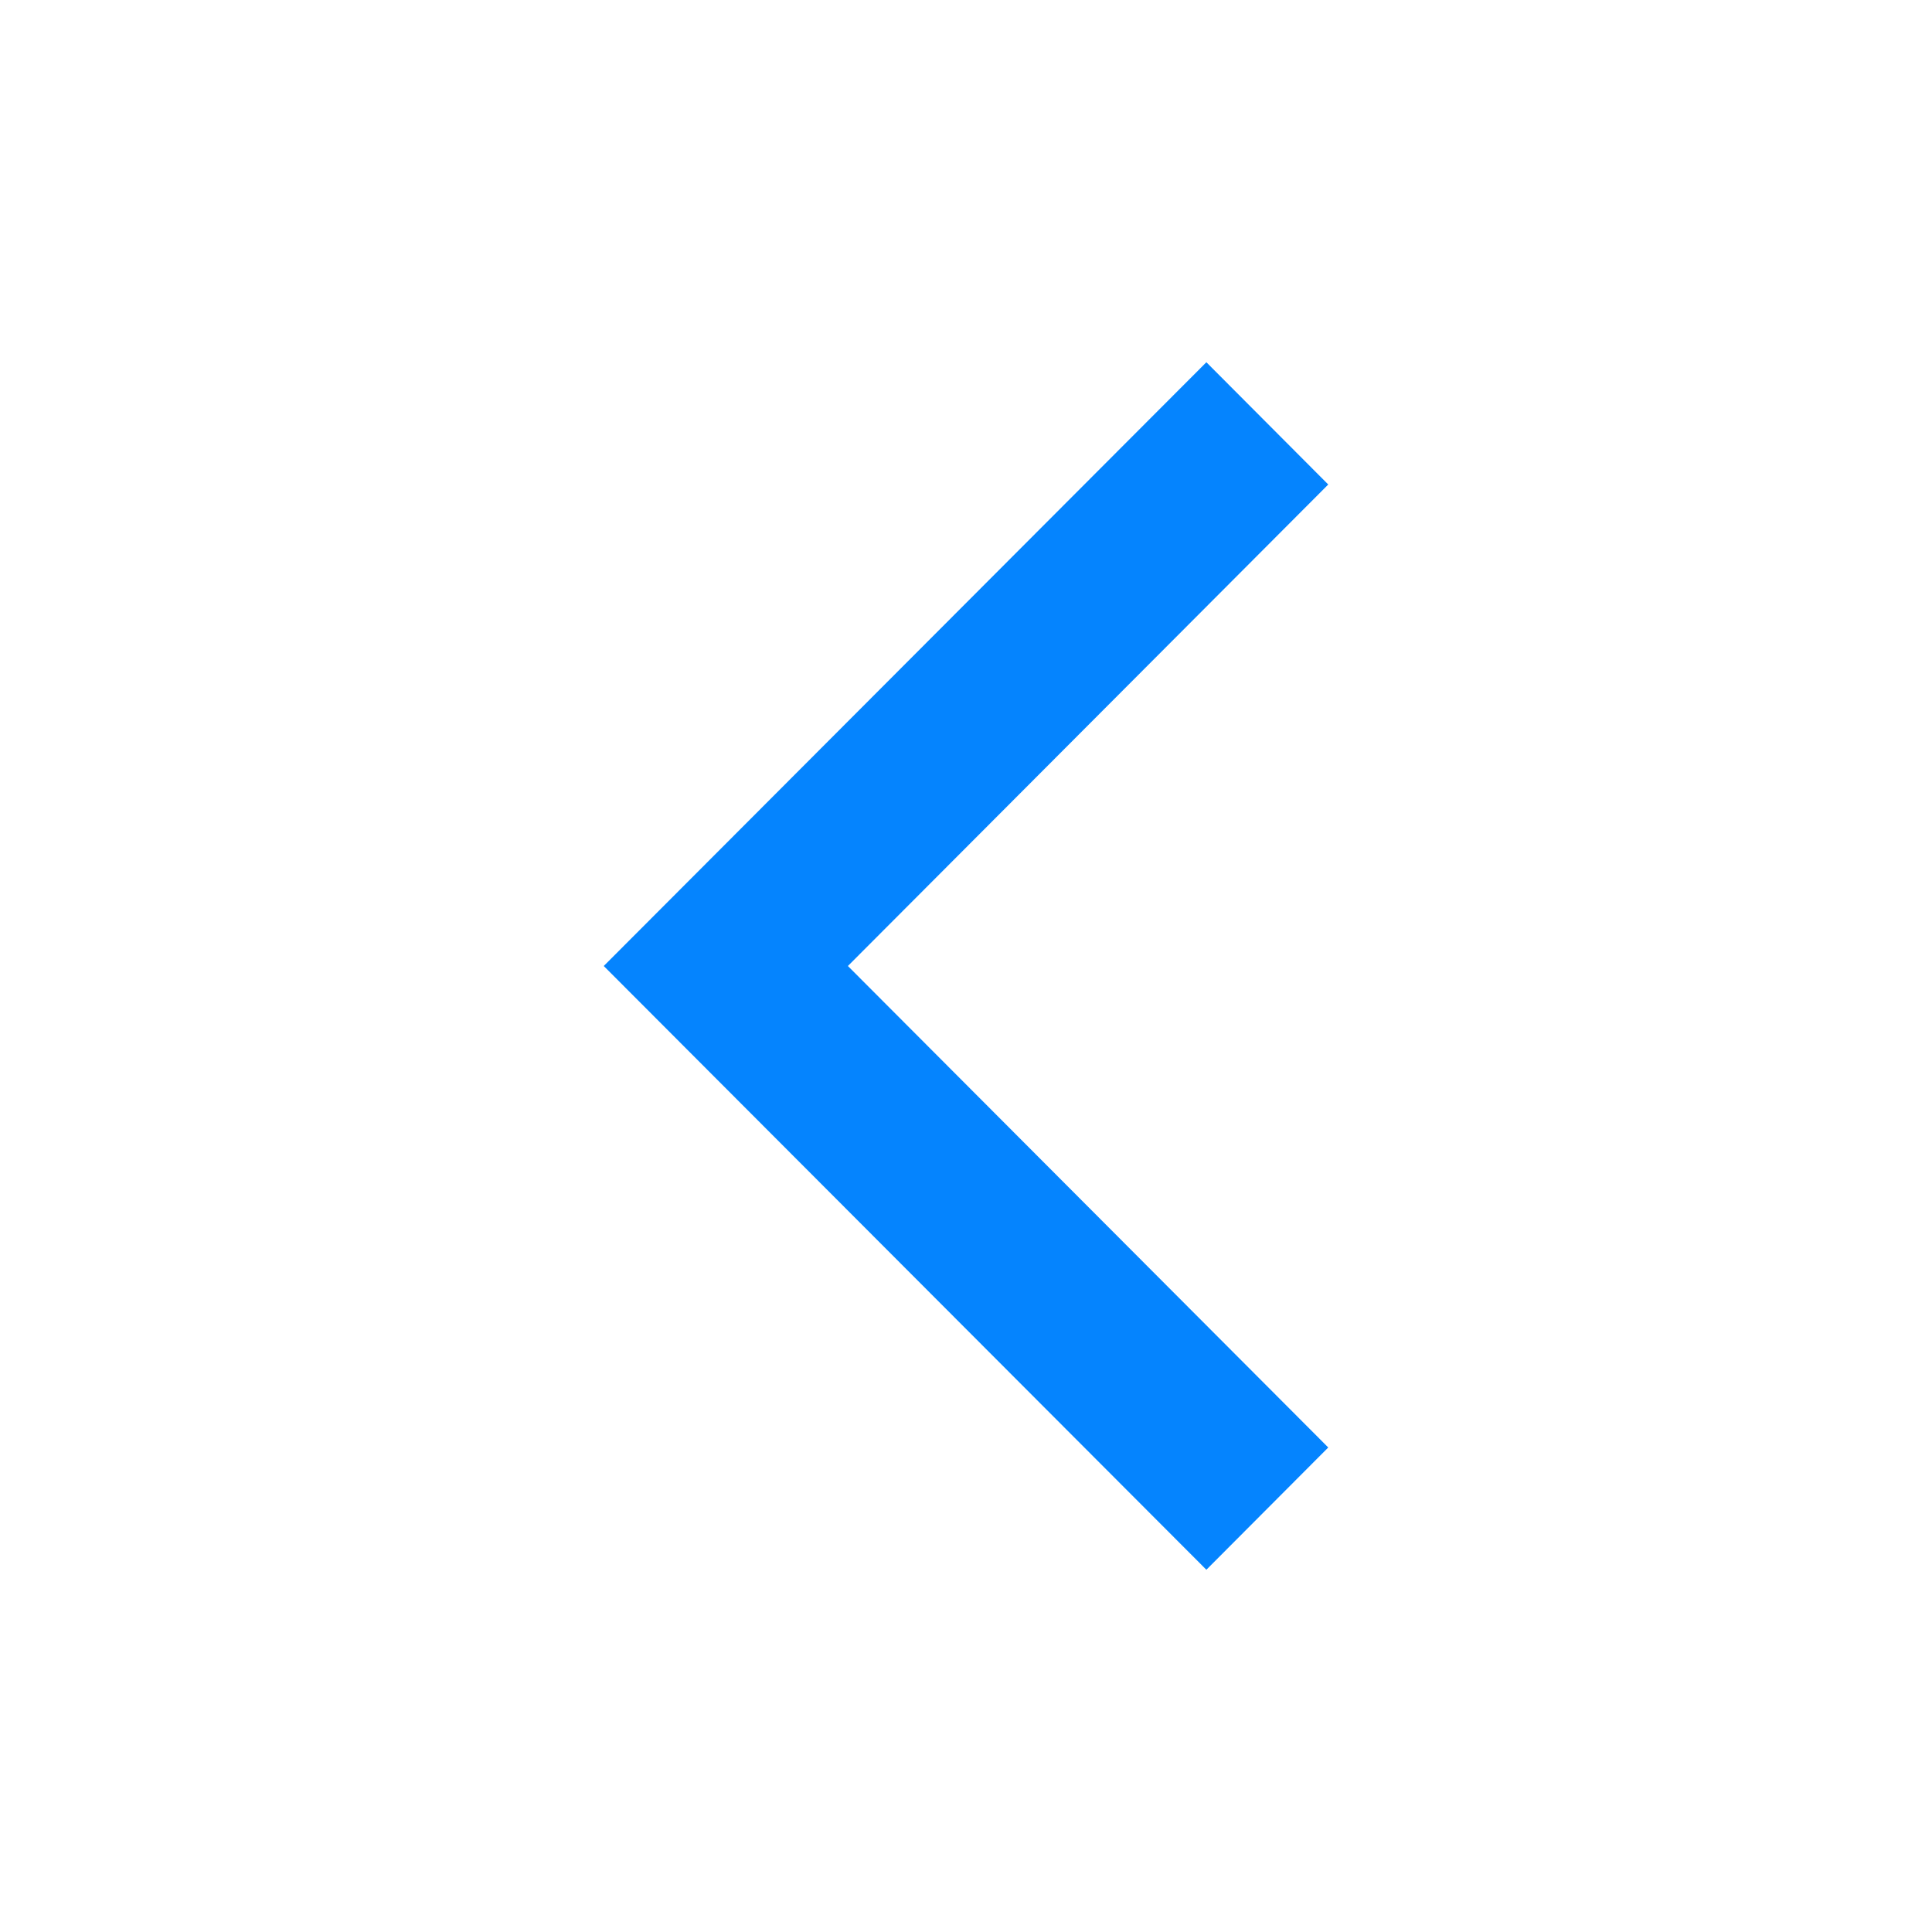
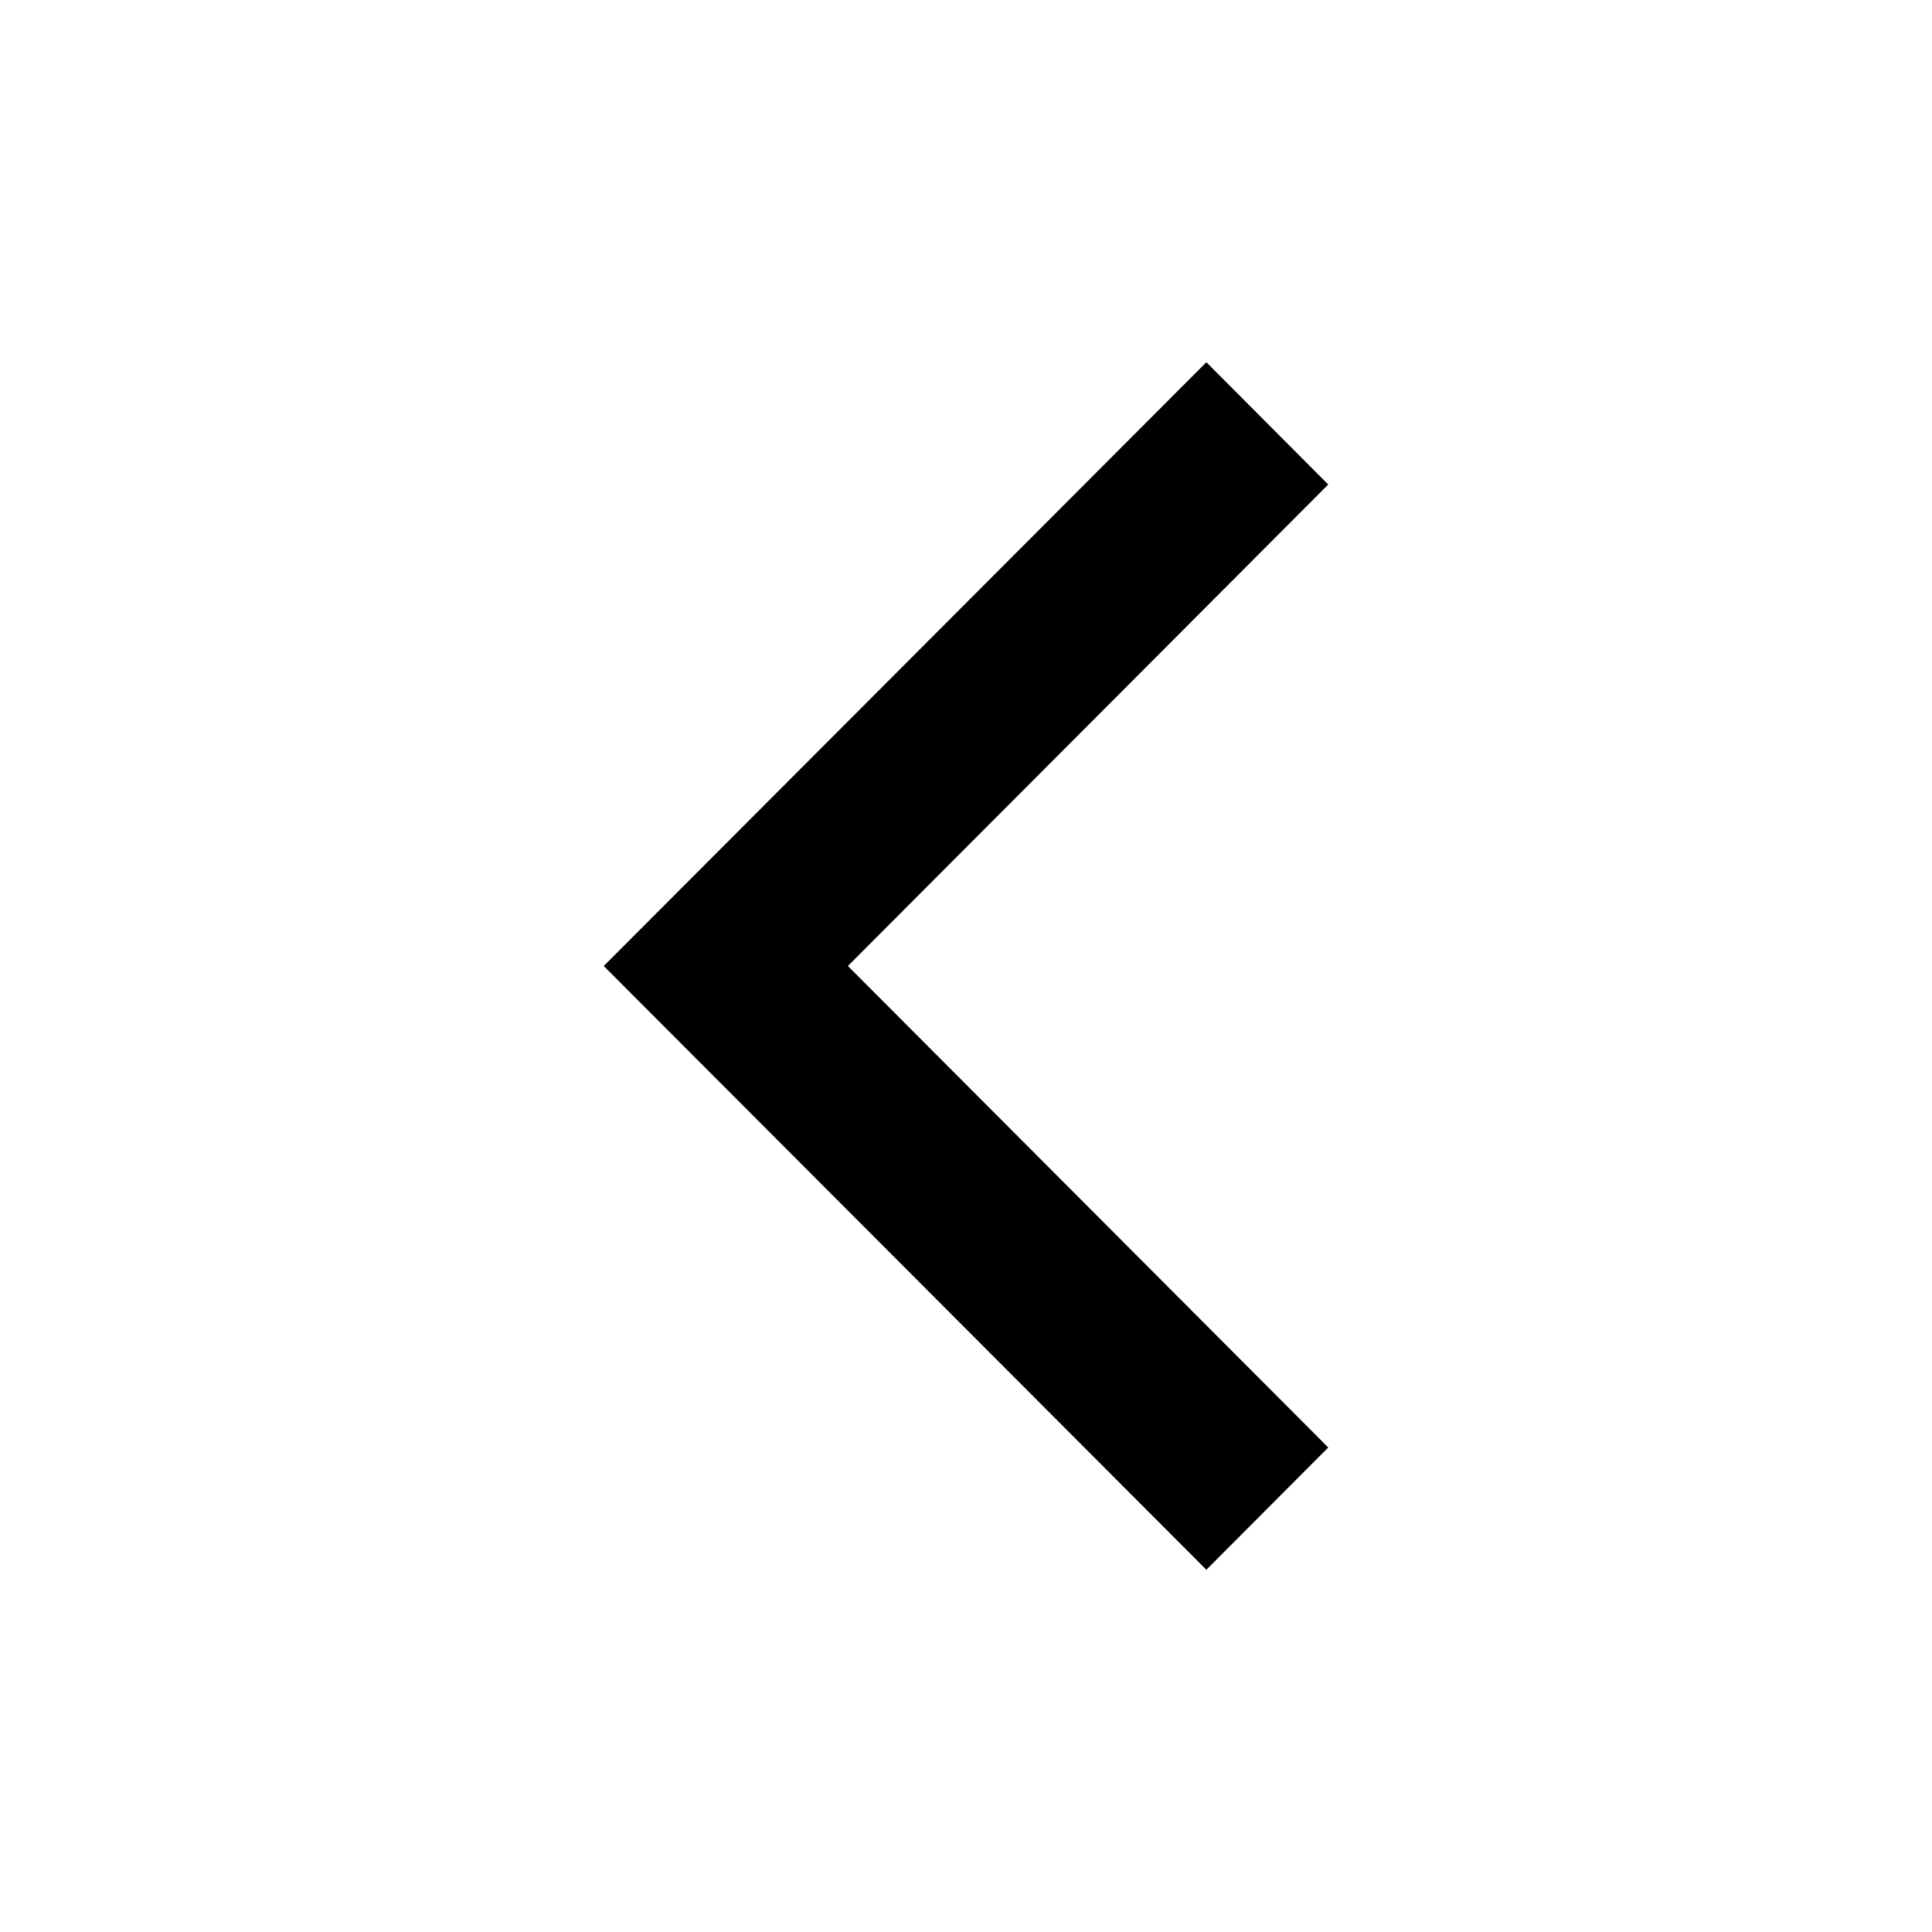
- <svg xmlns="http://www.w3.org/2000/svg" fill="#0584fe" id="Layer_1" style="enable-background:new 0 0 512 512;" version="1.1" viewBox="0 0 512 512" xml:space="preserve">
+ <svg xmlns="http://www.w3.org/2000/svg" fill="currentColor" id="Layer_1" style="enable-background:new 0 0 512 512;" version="1.1" viewBox="0 0 512 512" xml:space="preserve">
  <polygon points="352,128.4 319.7,96 160,256 160,256 160,256 319.7,416 352,383.6 224.7,256 " />
</svg>
